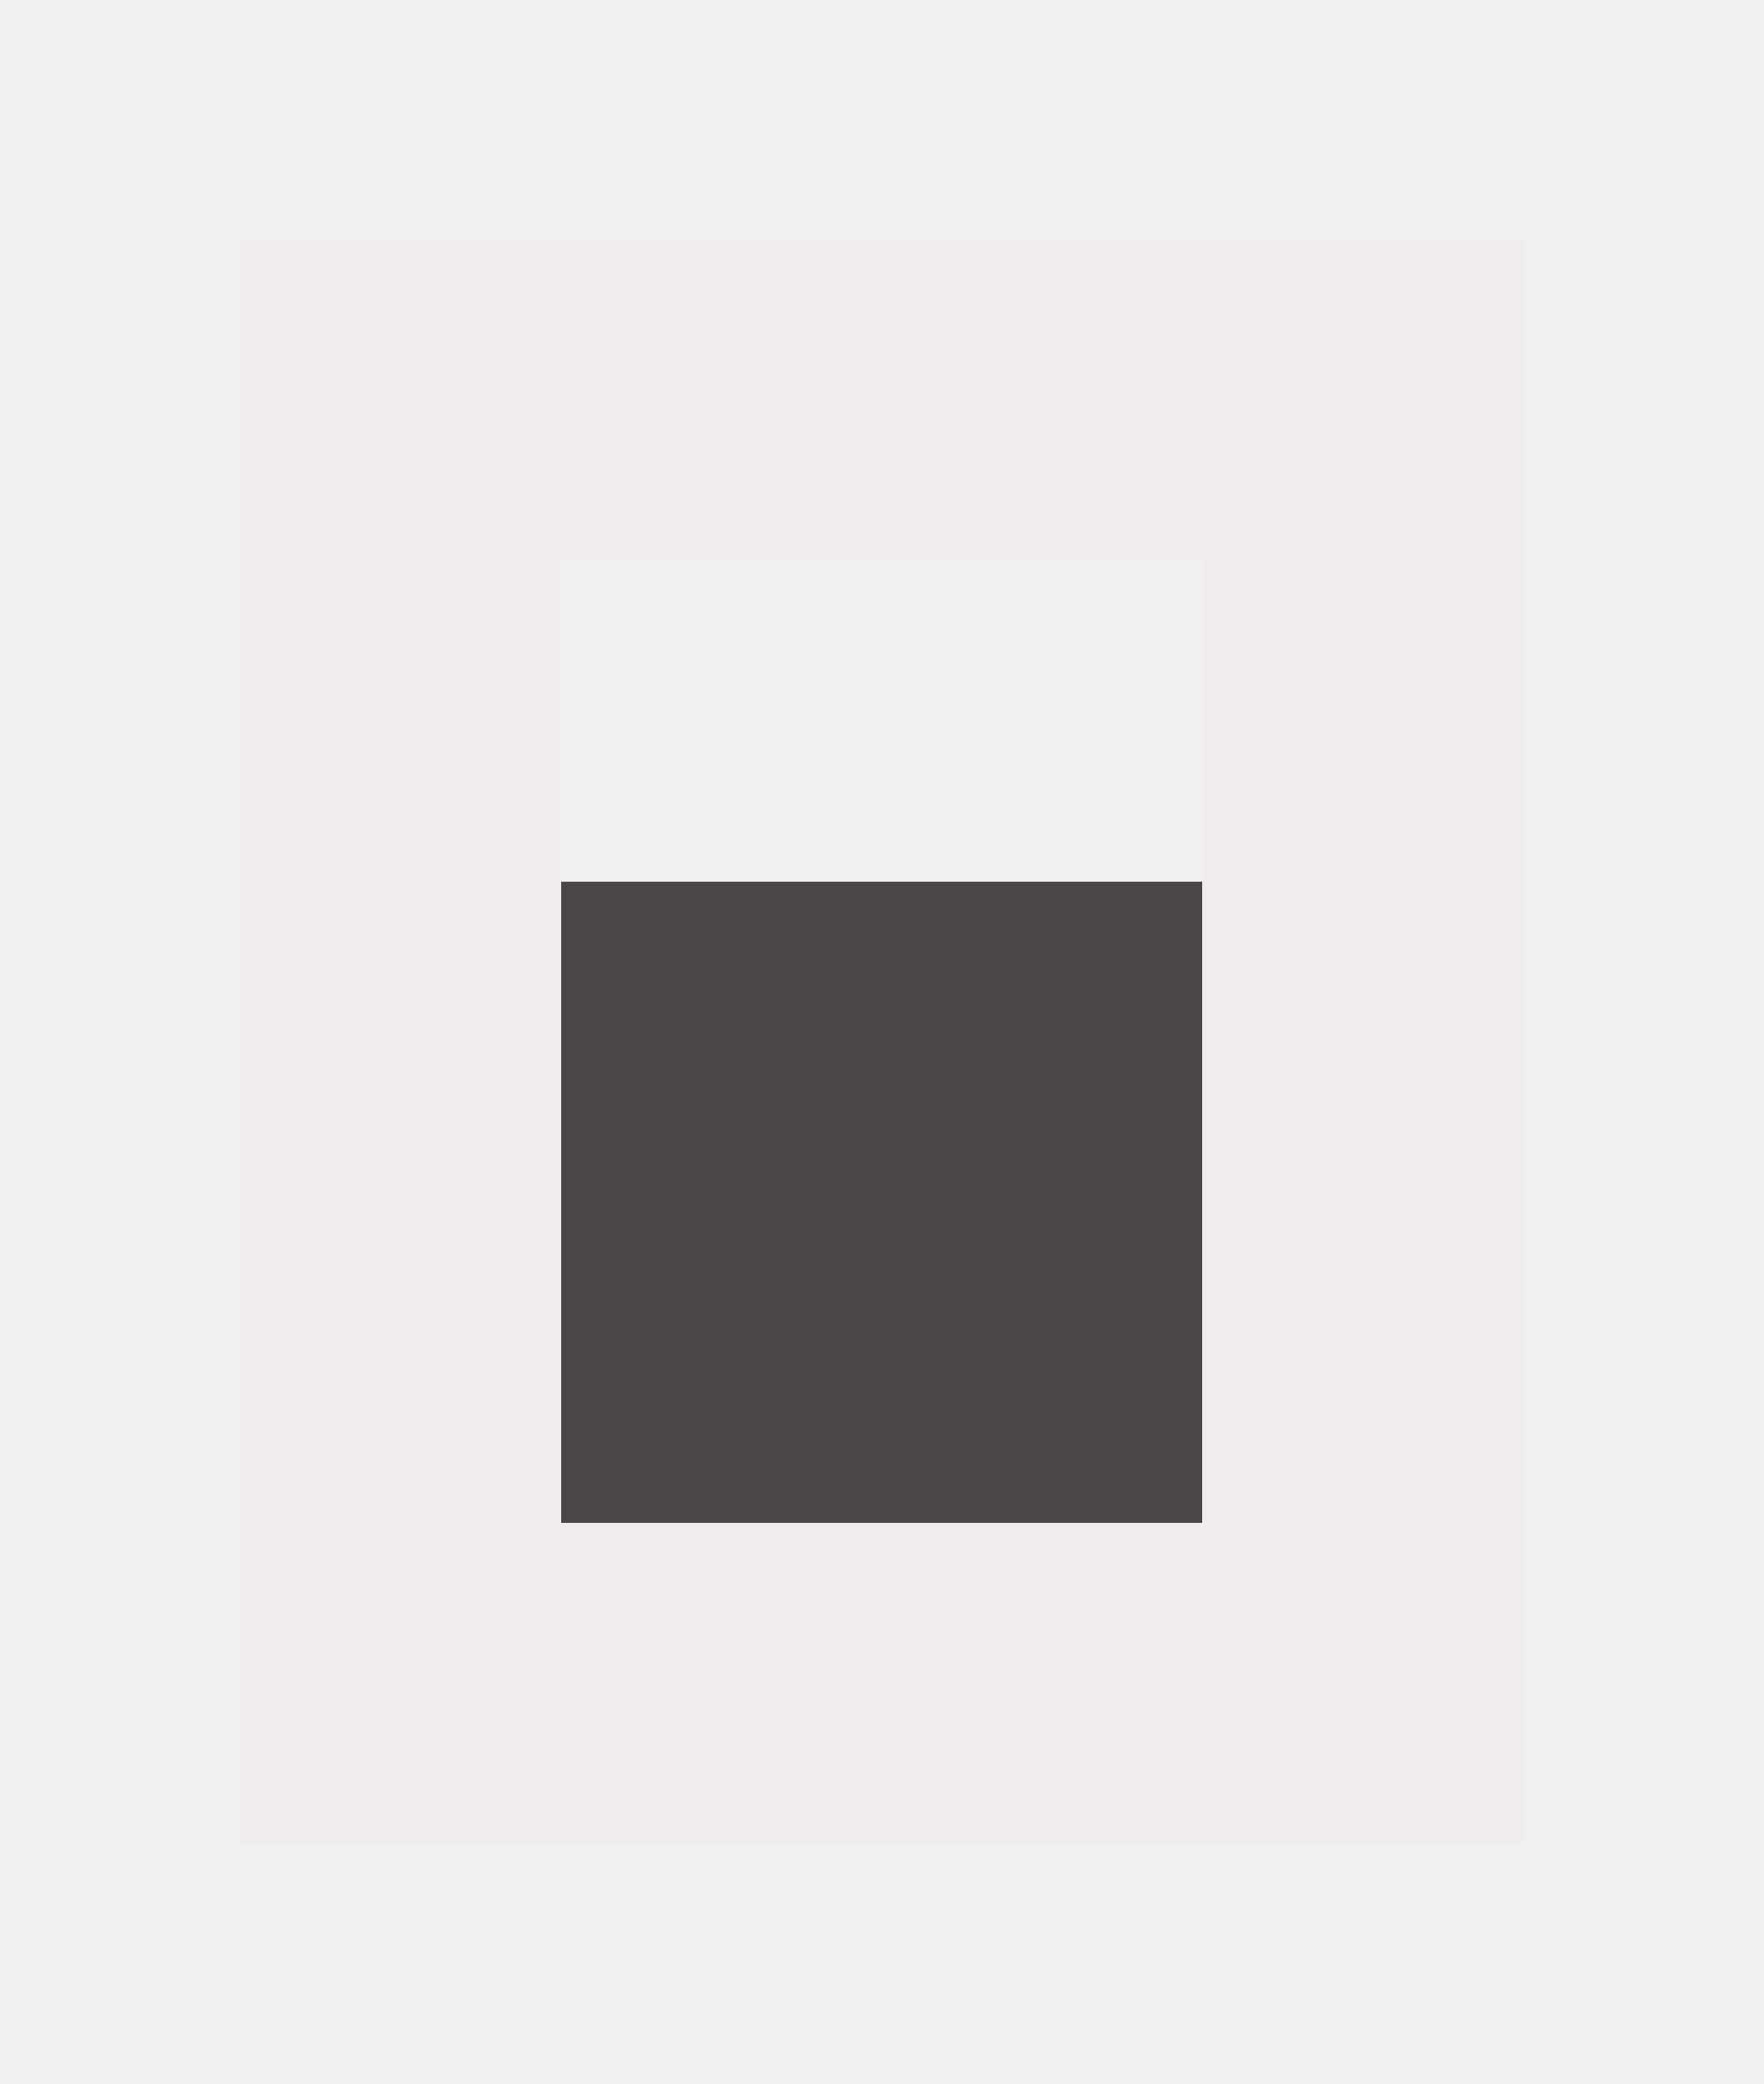
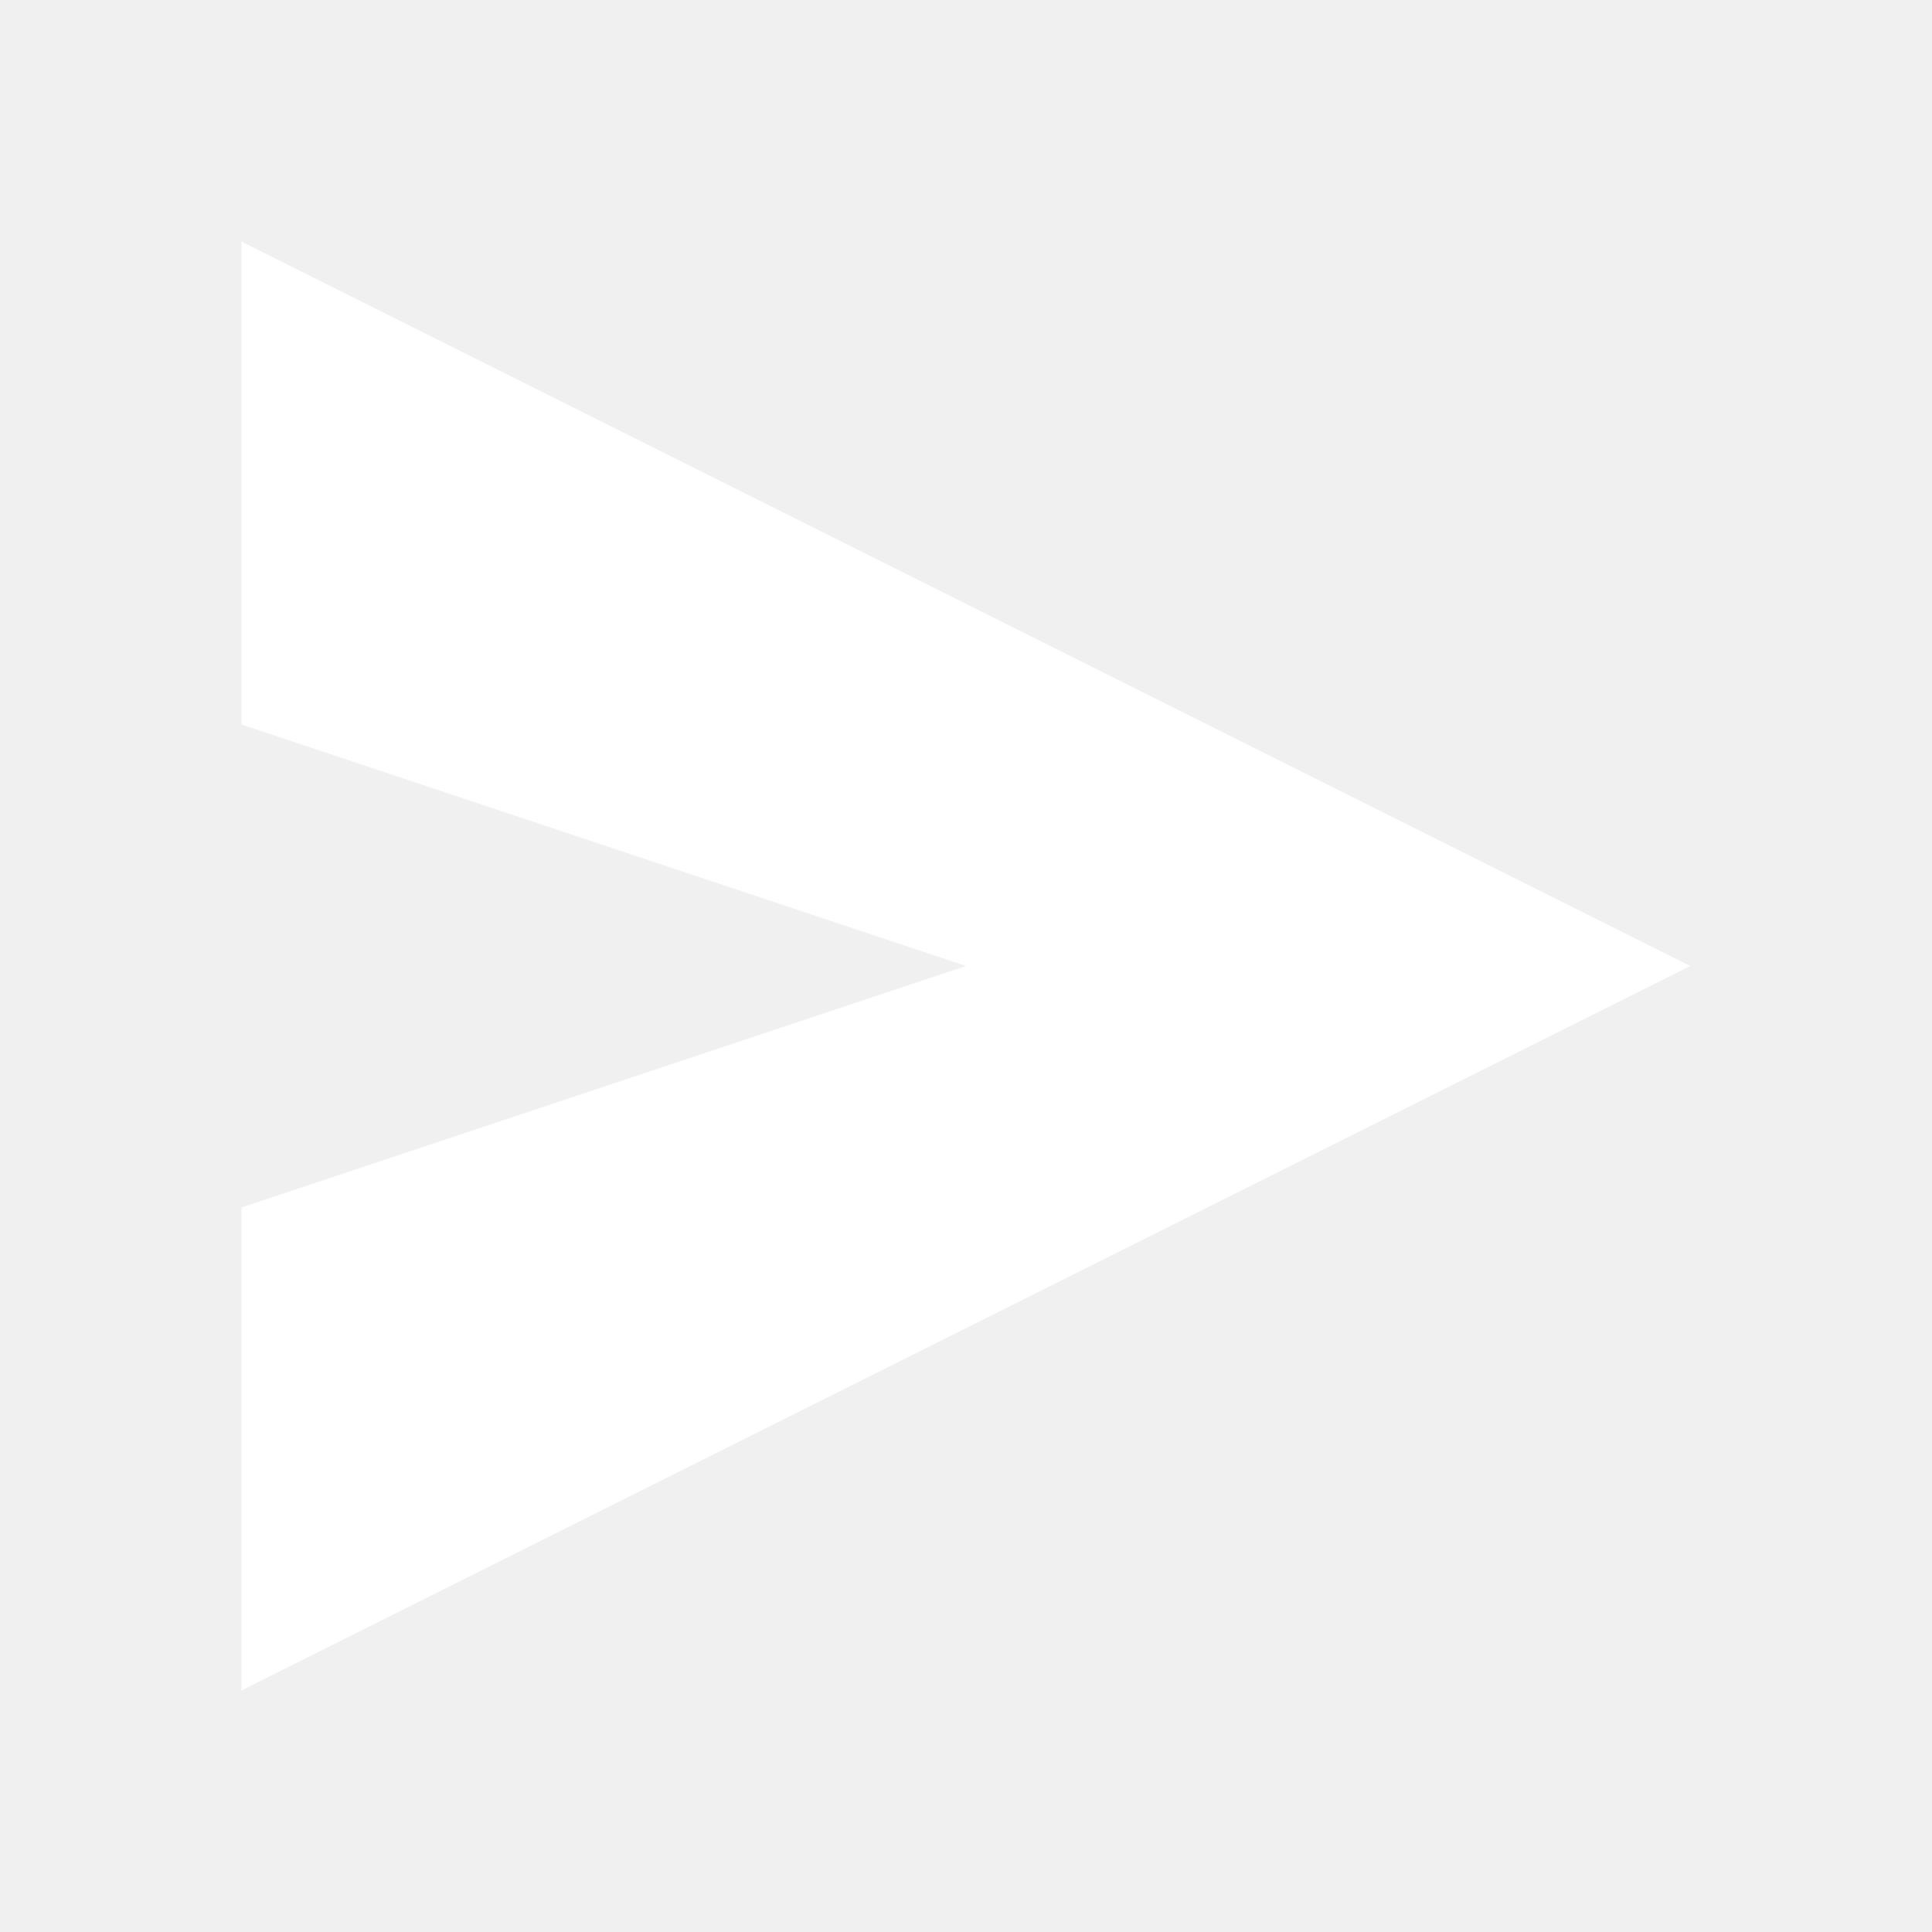
- <svg xmlns="http://www.w3.org/2000/svg" width="22" height="26" viewBox="0 0 22 26" fill="none">
-   <g clip-path="url(#clip0_1311_94916)">
-     <path d="M15 19H7V11H15V19Z" fill="#4B4646" />
-     <path d="M15 7H7V19H15V7ZM19 23H3V3H19V23Z" fill="#F1ECEC" />
+ <svg xmlns="http://www.w3.org/2000/svg" width="84" height="84" viewBox="0 0 84 84" fill="none">
+   <g transform="translate(0 0) scale(0.1640625)">
+     <path class="plane" d="M64 64L448 256L64 448V320L256 256L64 192V64Z" fill="#ffffff" />
  </g>
-   <defs>
-     <clipPath id="clip0_1311_94916">
-       <rect width="16" height="20" fill="white" transform="translate(3 3)" />
-     </clipPath>
-   </defs>
</svg>
